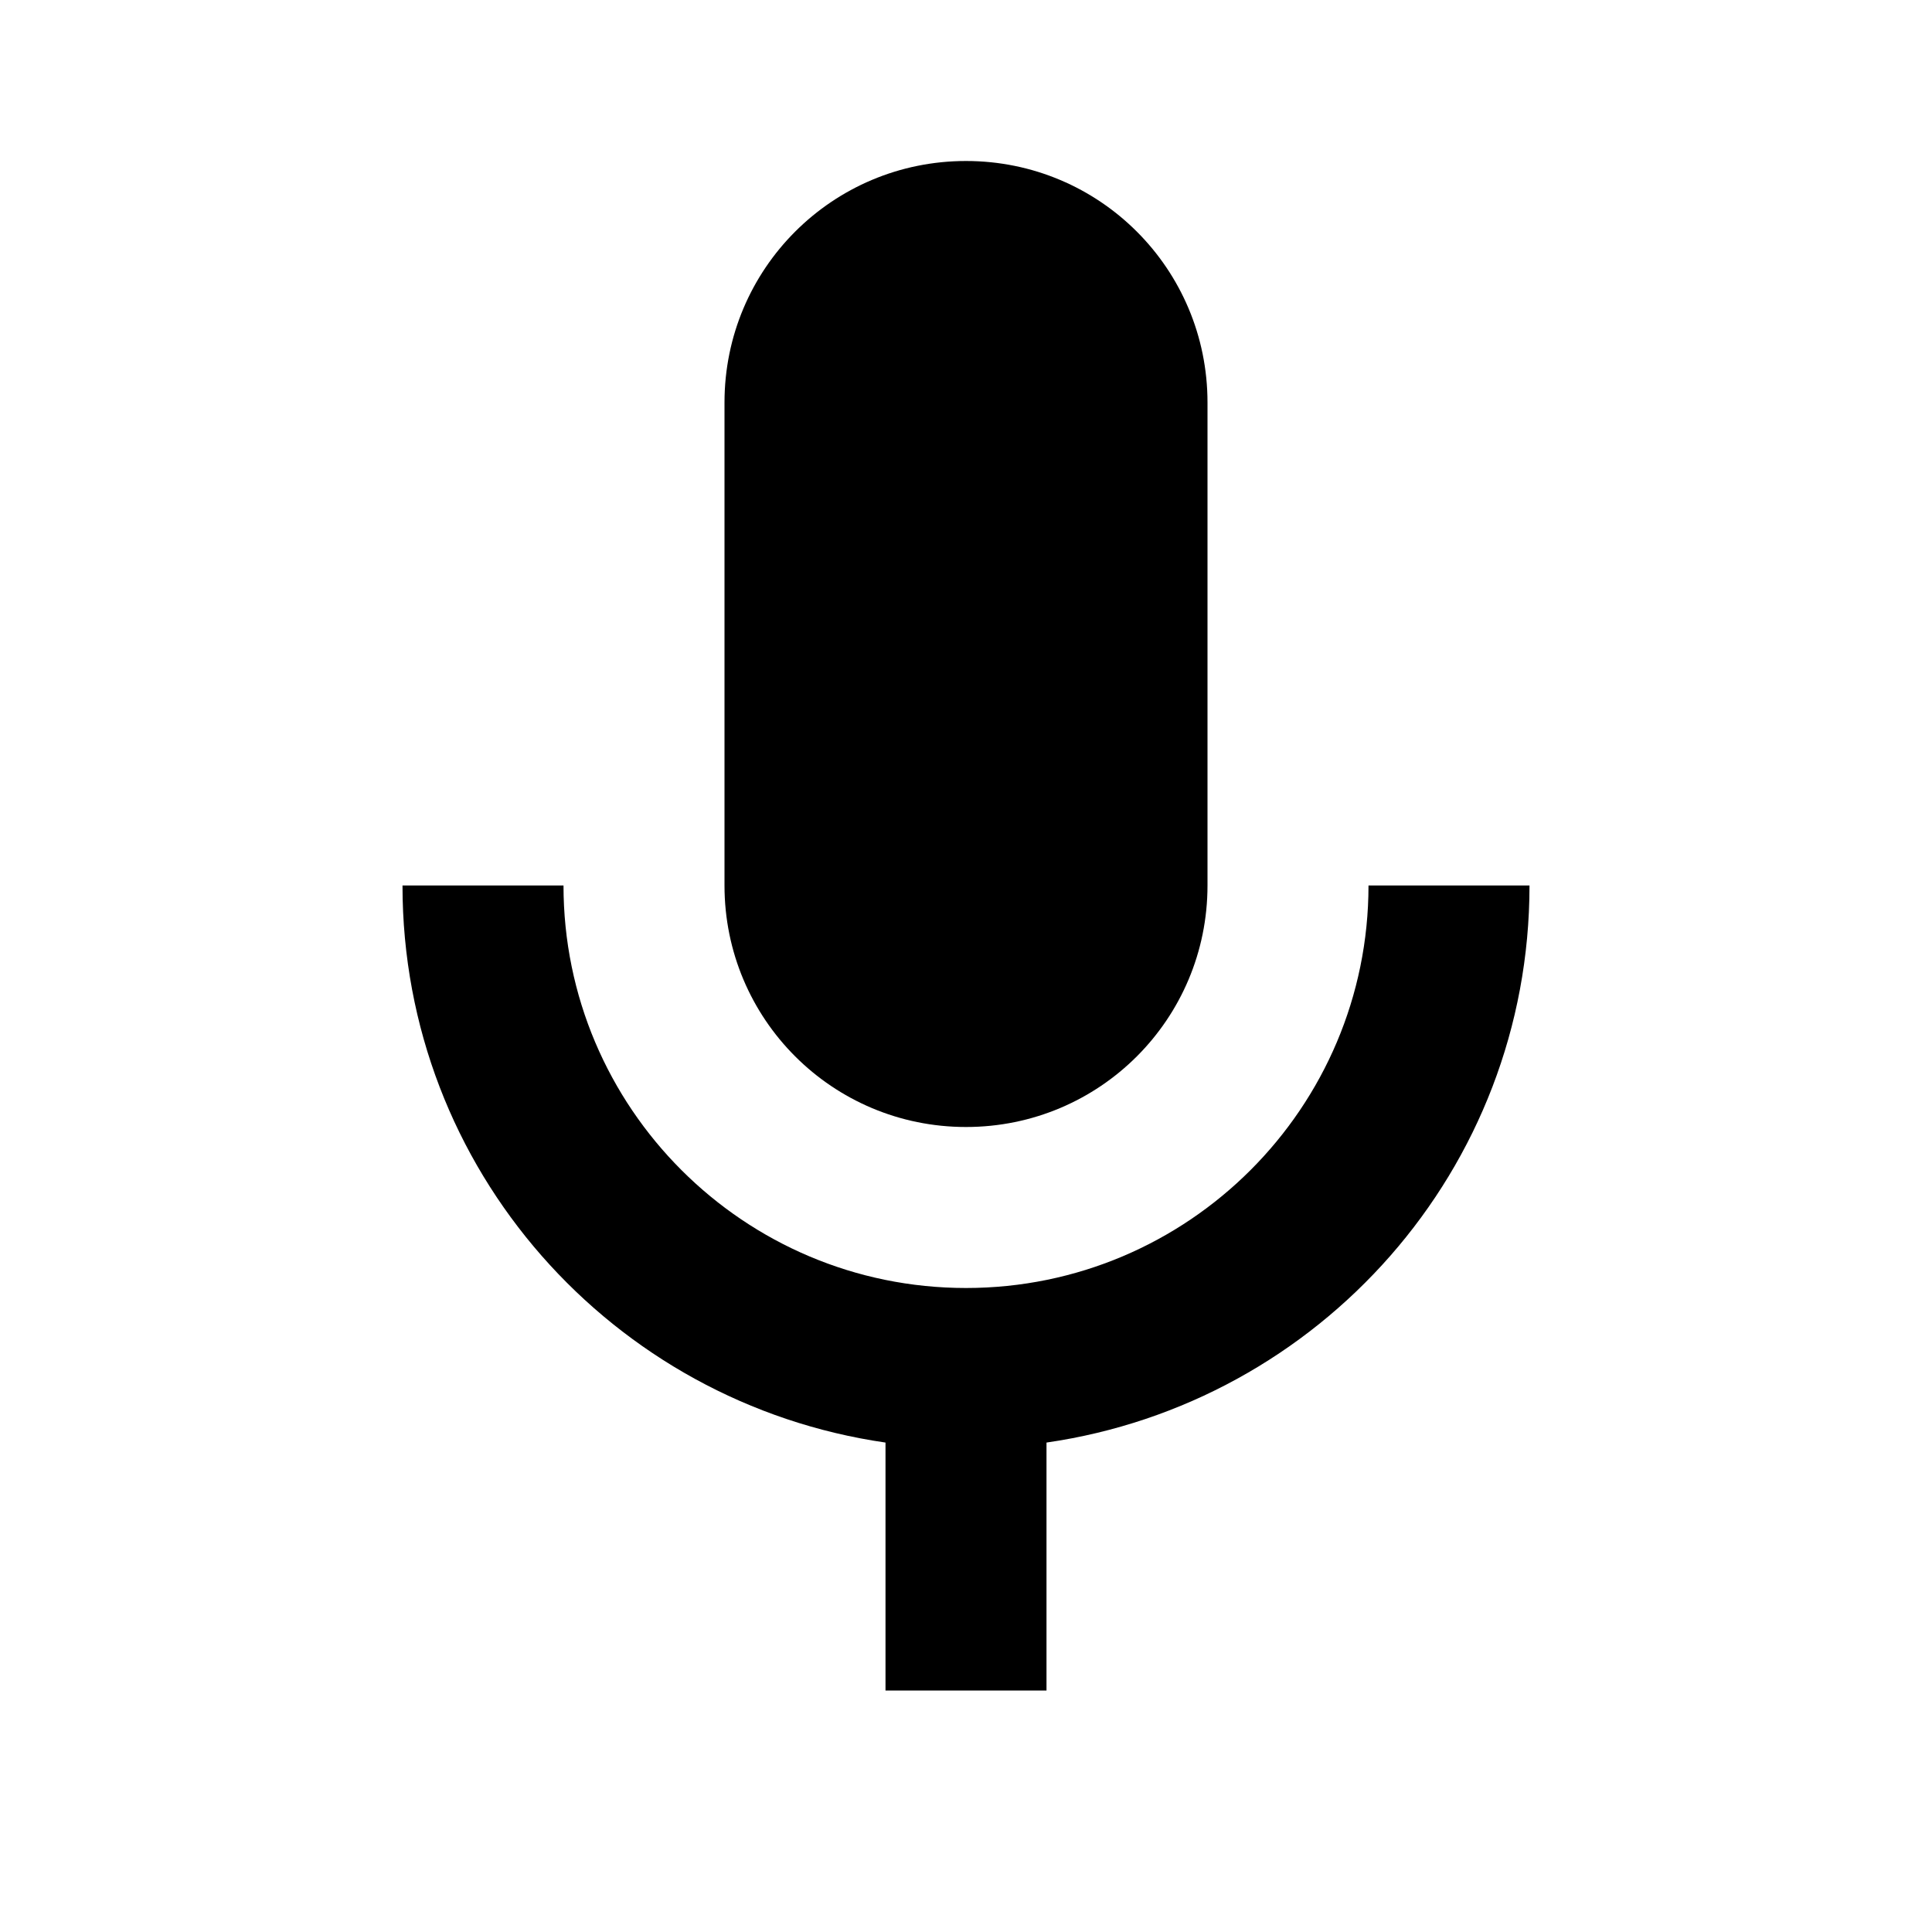
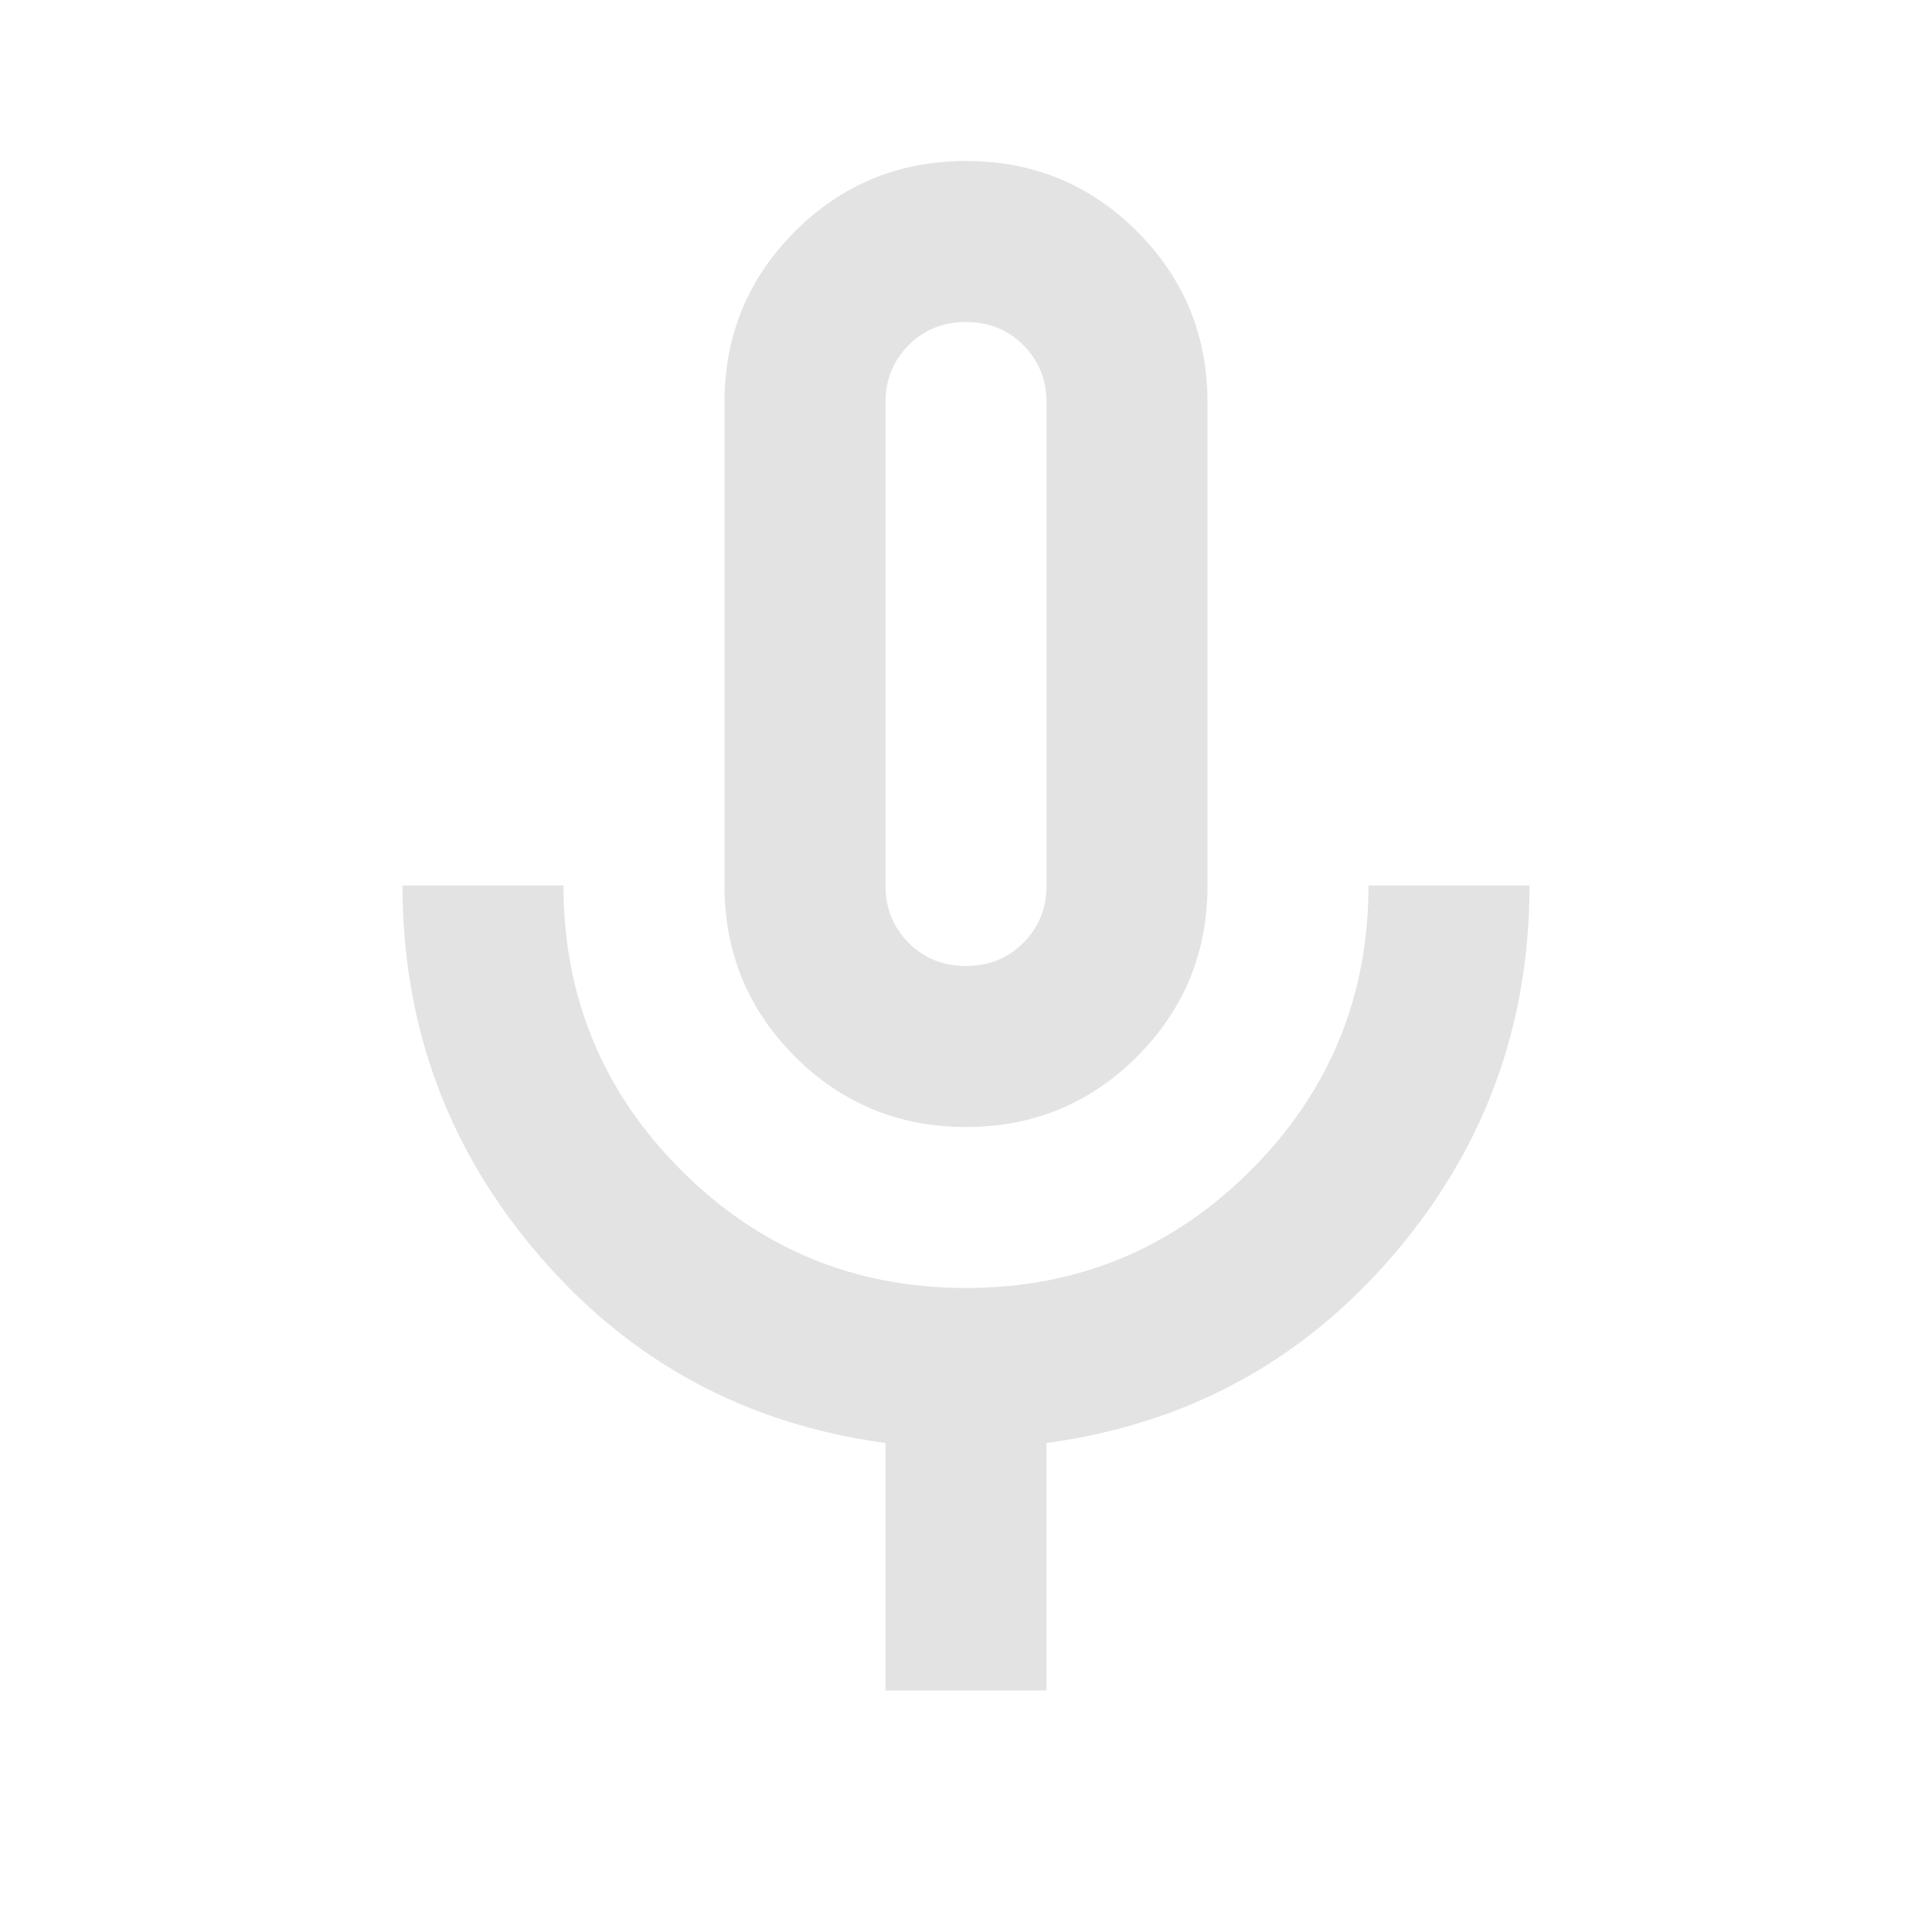
- <svg xmlns="http://www.w3.org/2000/svg" viewBox="0 0 24 24" fill="currentColor">
-   <path d="M12 14c1.66 0 3-1.34 3-3V5c0-1.66-1.34-3-3-3S9 3.34 9 5v6c0 1.66 1.34 3 3 3z" />
-   <path d="M17 11c0 2.76-2.24 5-5 5s-5-2.24-5-5H5c0 3.53 2.61 6.43 6 6.92V21h2v-3.08c3.39-.49 6-3.39 6-6.92h-2z" />
+ <svg xmlns="http://www.w3.org/2000/svg" height="24px" viewBox="0 -960 960 960" width="24px" fill="#e3e3e3">
+   <path d="M395-435q-35-35-35-85v-240q0-50 35-85t85-35q50 0 85 35t35 85v240q0 50-35 85t-85 35q-50 0-85-35Zm85-205Zm-40 520v-123q-104-14-172-93t-68-184h80q0 83 58.5 141.5T480-320q83 0 141.5-58.5T680-520h80q0 105-68 184t-172 93v123h-80Zm68.5-371.5Q520-503 520-520v-240q0-17-11.5-28.5T480-800q-17 0-28.5 11.5T440-760v240q0 17 11.5 28.5T480-480q17 0 28.5-11.5Z" />
</svg>
